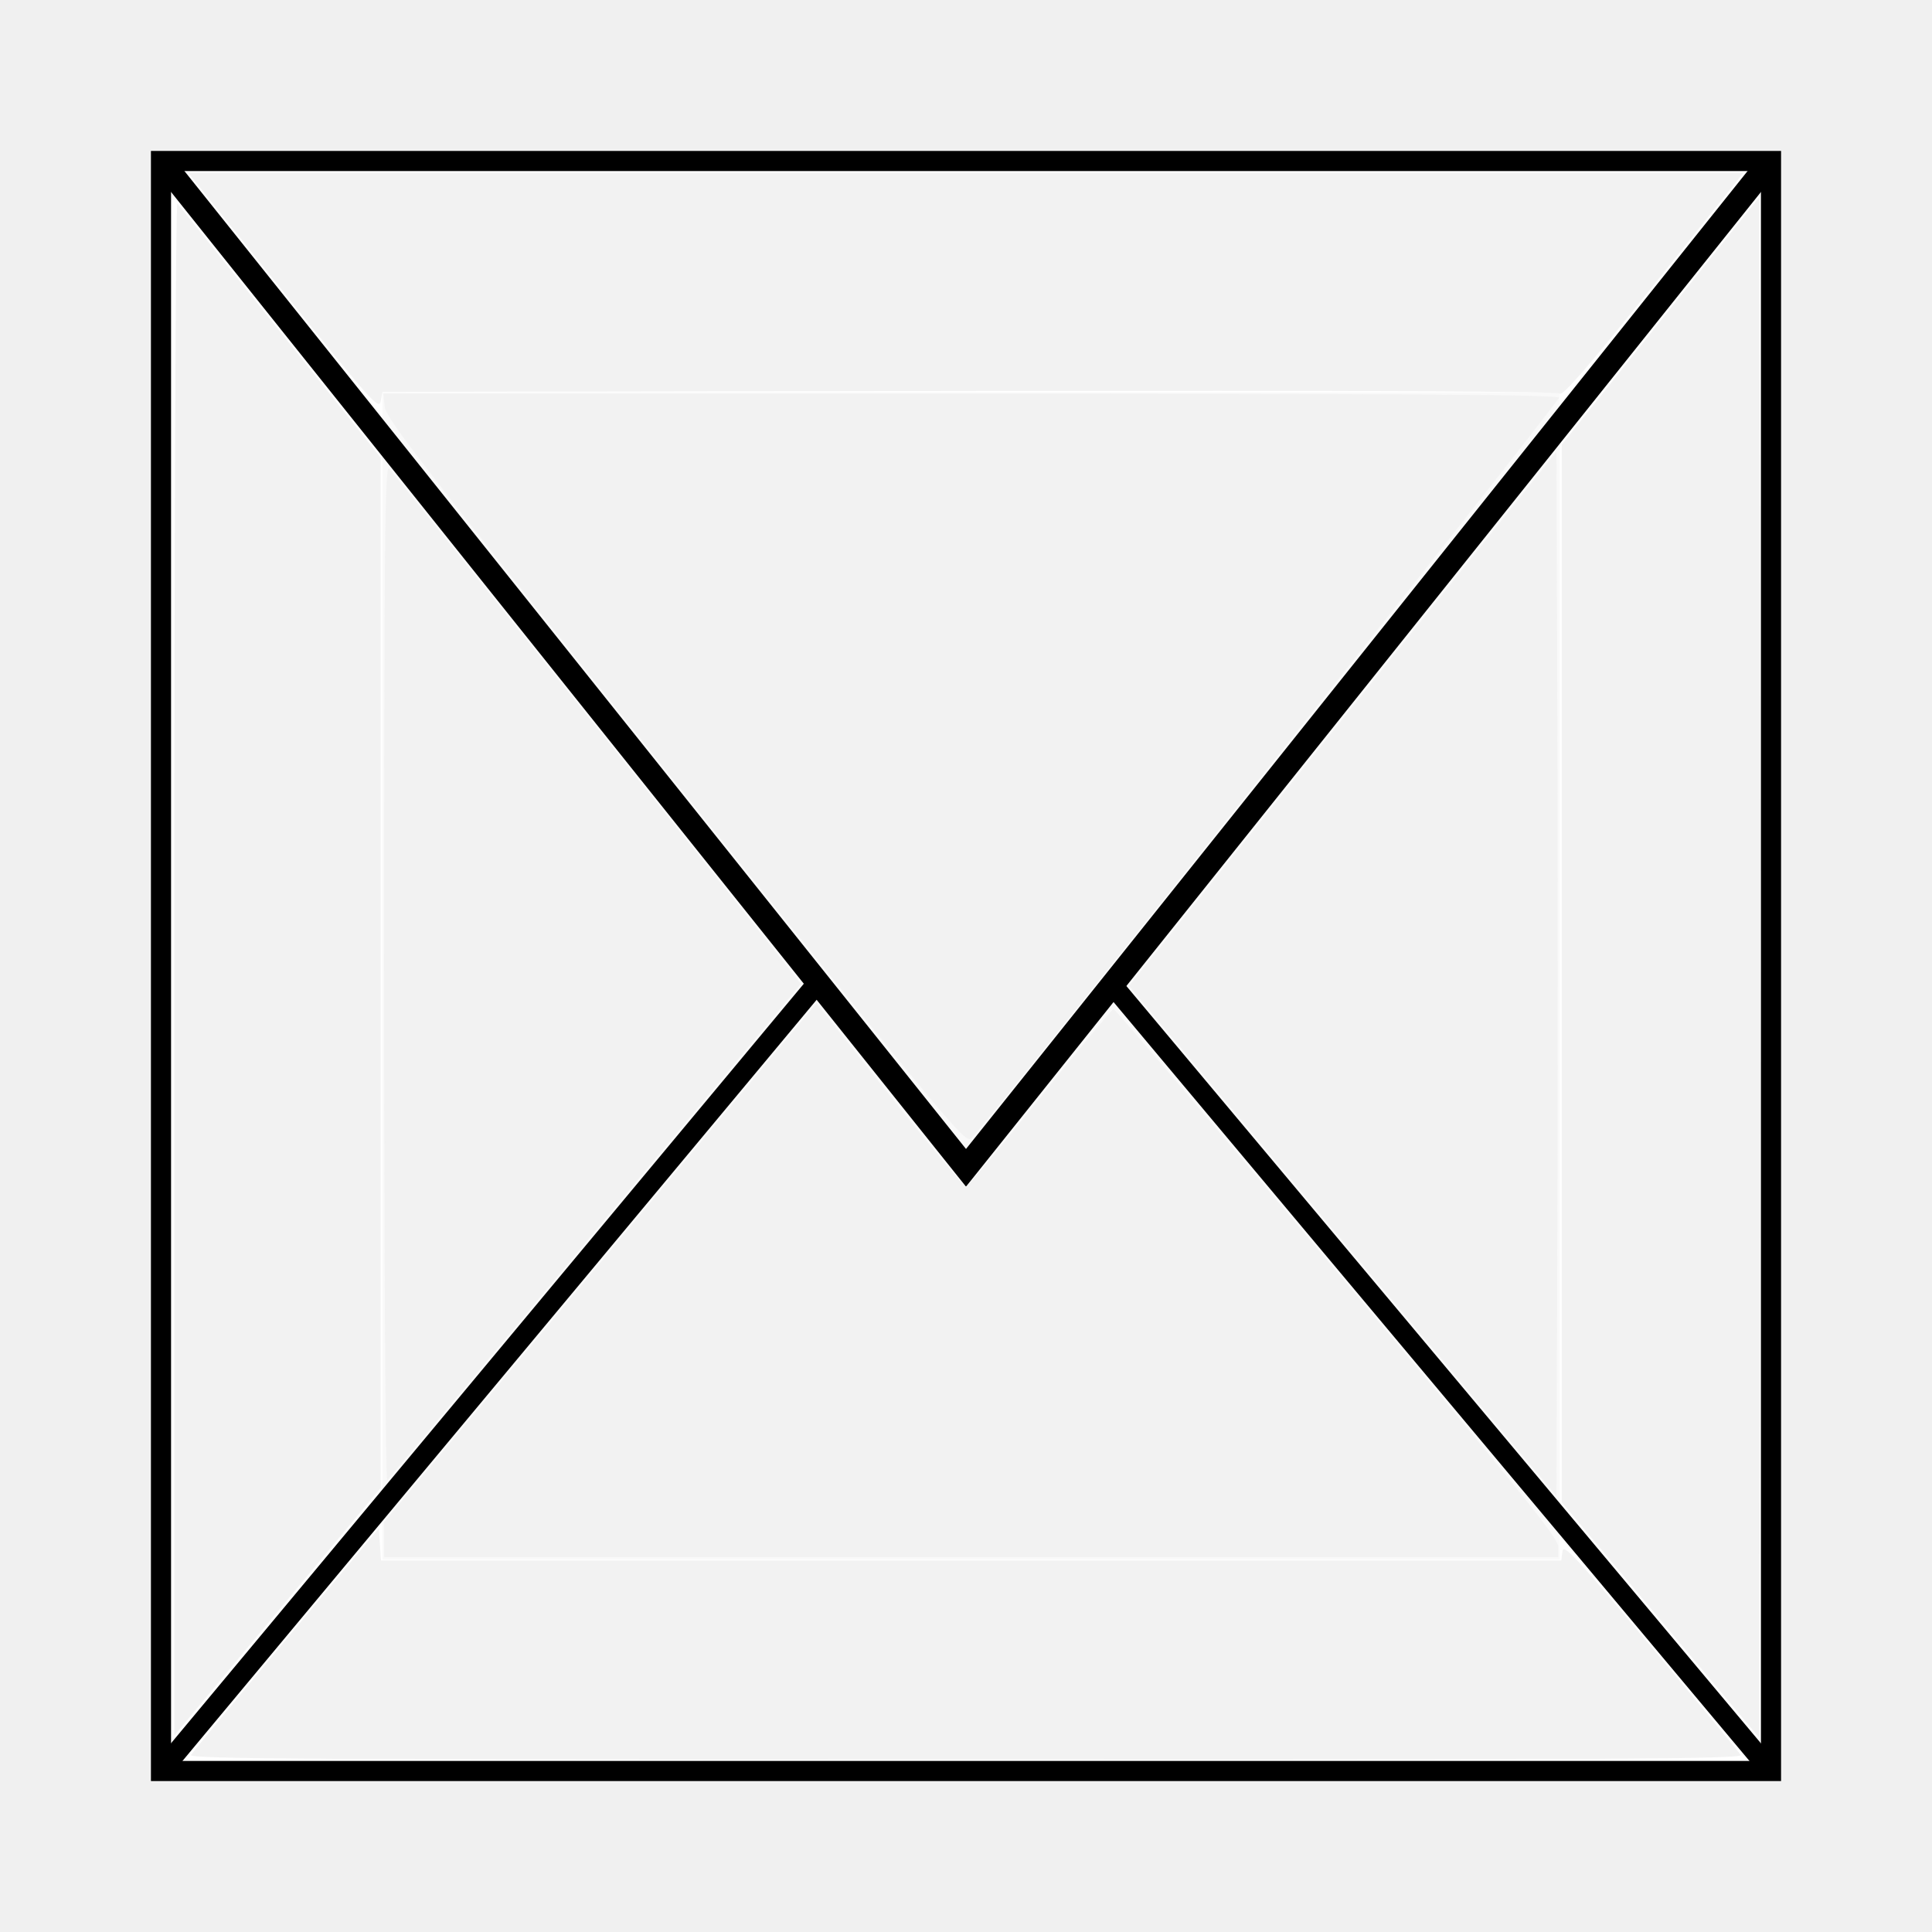
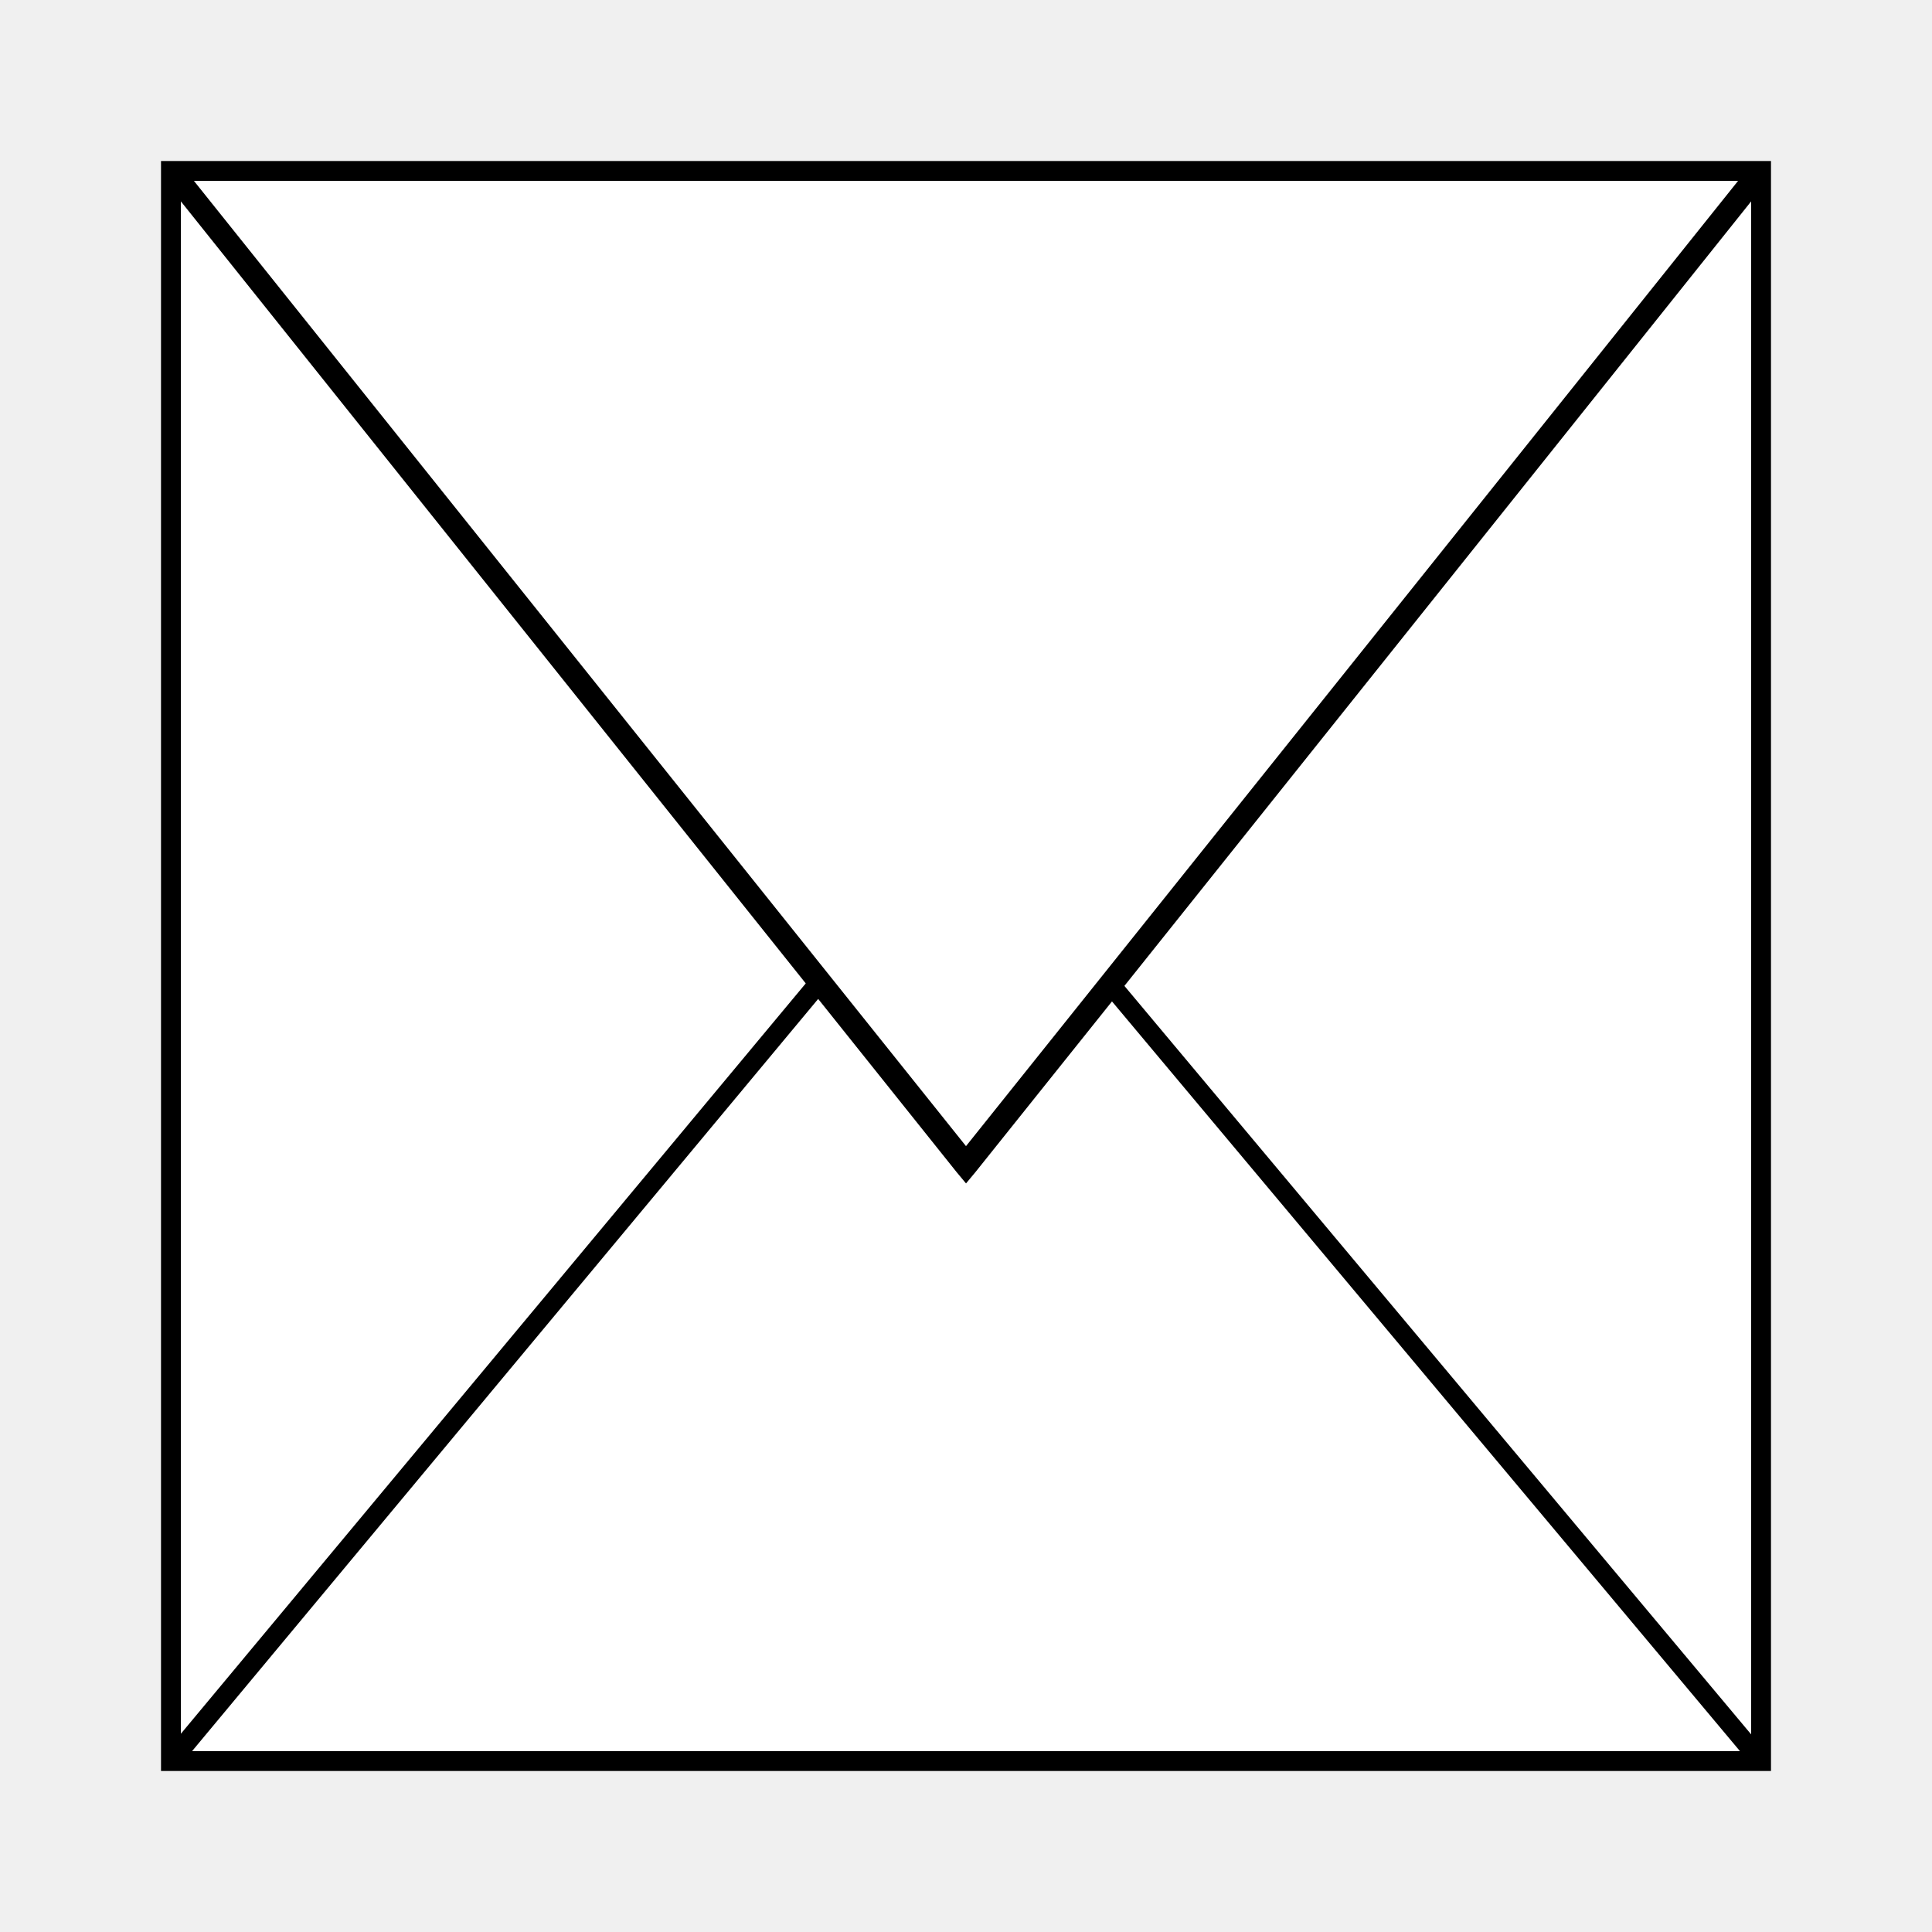
<svg xmlns="http://www.w3.org/2000/svg" width="96" height="96" id="svg2" version="1.1">
  <defs id="defs4" />
  <g id="layer2">
    <rect style="fill:#ffffff;fill-opacity:0.986;fill-rule:nonzero;stroke:#3981c3;stroke-width:1.377;stroke-linecap:butt;stroke-linejoin:miter;stroke-miterlimit:12.5;stroke-opacity:0;stroke-dasharray:none;stroke-dashoffset:0" id="rect3030" width="80" height="80" x="8" y="8" />
  </g>
  <g id="layer1" transform="translate(0,-956.3622)">
-     <rect style="fill:#f9f9f9;fill-opacity:0.986;fill-rule:nonzero;stroke:#3981c3;stroke-width:1.377;stroke-linecap:butt;stroke-linejoin:miter;stroke-miterlimit:12.5;stroke-opacity:0;stroke-dasharray:none;stroke-dashoffset:0" id="rect3013" width="58.5" height="58" x="19" y="19.5" transform="translate(0,956.3622)" />
-     <path style="fill:none;stroke:#000000;stroke-width:1px;stroke-linecap:butt;stroke-linejoin:miter;stroke-opacity:1" d="M 8,8 88,8 88,88 8,88 z" id="path2999" transform="translate(0,956.3622)" />
-     <path style="fill:none;stroke:#000000;stroke-width:1.169px;stroke-linecap:butt;stroke-linejoin:miter;stroke-opacity:1" d="M 8.084,964.446 48,1014.39 87.916,964.446" id="path3001" />
-     <path style="fill:none;stroke:#000000;stroke-width:1px;stroke-linecap:butt;stroke-linejoin:miter;stroke-opacity:1" d="M 8,88 40.659,48.801" id="path3007" transform="translate(0,956.3622)" />
-     <path style="fill:none;stroke:#000000;stroke-width:1px;stroke-linecap:butt;stroke-linejoin:miter;stroke-opacity:1" d="M 55.154,48.801 88,88" id="path3009" transform="translate(0,956.3622)" />
-     <path style="fill:#f2f2f2;fill-opacity:1;fill-rule:nonzero;stroke:#3981c3;stroke-width:0.243;stroke-linecap:butt;stroke-linejoin:miter;stroke-miterlimit:12.5;stroke-opacity:0;stroke-dasharray:none;stroke-dashoffset:0" d="m 19.089,48.372 c 0,-21.471 0.037,-25.313 0.242,-25.093 0.215,0.23 17.175,21.448 19.523,24.425 l 0.935,1.185 -10.198,12.25 C 23.982,67.876 19.325,73.464 19.241,73.556 19.157,73.65 19.089,62.515 19.089,48.372 z" id="path3011" transform="translate(0,956.3622)" />
-     <path style="fill:#f2f2f2;fill-opacity:1;fill-rule:nonzero;stroke:#3981c3;stroke-width:0.243;stroke-linecap:butt;stroke-linejoin:miter;stroke-miterlimit:12.5;stroke-opacity:0;stroke-dasharray:none;stroke-dashoffset:0" d="M 33.577,38.882 C 21.148,23.336 19.179,20.795 19.12,20.223 l -0.068,-0.663 29.172,0 c 21.552,0 29.189,0.052 29.239,0.2 0.054,0.161 -28.12,35.674 -29.194,36.799 -0.29,0.303 -0.972,-0.518 -14.692,-17.678 l 0,0 z" id="path3013" transform="translate(0,956.3622)" />
-     <path style="fill:#f2f2f2;fill-opacity:1;fill-rule:nonzero;stroke:#3981c3;stroke-width:0.243;stroke-linecap:butt;stroke-linejoin:miter;stroke-miterlimit:12.5;stroke-opacity:0;stroke-dasharray:none;stroke-dashoffset:0" d="m 19.207,66.122 c -0.14,-8.589 -0.116,-32.969 0.038,-38.684 0.119,-4.4 0.061,-4.226 0.993,-3.004 0.194,0.255 0.513,0.655 0.707,0.89 0.194,0.235 0.513,0.632 0.707,0.884 0.194,0.252 0.513,0.649 0.707,0.884 0.194,0.235 0.513,0.632 0.707,0.884 0.194,0.252 0.513,0.649 0.707,0.884 0.194,0.235 0.491,0.605 0.659,0.823 0.168,0.218 3.657,4.593 7.752,9.722 4.653,5.828 7.41,9.422 7.349,9.582 -0.085,0.221 -19.095,23.152 -19.909,24.015 -0.285,0.302 -0.308,-0.085 -0.419,-6.879 z" id="path3015" transform="translate(0,956.3622)" />
-     <path style="fill:#f2f2f2;fill-opacity:1;fill-rule:nonzero;stroke:#3981c3;stroke-width:0.243;stroke-linecap:butt;stroke-linejoin:miter;stroke-miterlimit:12.5;stroke-opacity:0;stroke-dasharray:none;stroke-dashoffset:0" d="m 8.66,48.091 c 0,-21.284 0.067,-38.074 0.152,-37.98 0.084,0.092 2.39,2.971 5.127,6.396 l 4.975,6.228 0,25.6 0,25.6 -5.127,6.152 -5.127,6.152 0,-38.148 z" id="path3017" transform="translate(0,956.3622)" />
-     <path style="fill:#f2f2f2;fill-opacity:1;fill-rule:nonzero;stroke:#3981c3;stroke-width:0.243;stroke-linecap:butt;stroke-linejoin:miter;stroke-miterlimit:12.5;stroke-opacity:0;stroke-dasharray:none;stroke-dashoffset:0" d="m 14.094,14.515 -4.73,-5.915 38.628,0 38.628,0 -4.452,5.564 c -3.204,4.005 -4.51,5.516 -4.66,5.391 -0.135,-0.112 -10.534,-0.157 -29.356,-0.128 l -29.148,0.045 -0.09,0.479 c -0.081,0.432 -0.556,-0.103 -4.82,-5.436 l 0,0 z" id="path3019" transform="translate(0,956.3622)" />
+     <rect style="fill:#ffffff;fill-opacity:1;fill-rule:nonzero;stroke:none" id="rect3055" width="80" height="80" x="8" y="964.362" />
+     <path style="font-size:medium;font-style:normal;font-variant:normal;font-weight:normal;font-stretch:normal;text-indent:0;text-align:start;text-decoration:none;line-height:normal;letter-spacing:normal;word-spacing:normal;text-transform:none;direction:ltr;block-progression:tb;writing-mode:lr-tb;text-anchor:start;baseline-shift:baseline;color:#000000;fill:#000000;fill-opacity:1;stroke:none;stroke-width:1px;marker:none;visibility:visible;display:inline;overflow:visible;enable-background:accumulate;font-family:Sans;-inkscape-font-specification:Sans" d="m 8,964.362 0,0.494 0,79.012 0,0.494 0.494,0 79.012,0 0.494,0 0,-0.494 0,-79.012 0,-0.494 -0.494,0 -79.012,0 -0.494,0 z m 1.636,0.988 76.728,0 L 48,1013.313 9.636,965.35 z m -0.648,1.019 31.049,38.858 -31.049,37.284 0,-76.142 z m 78.025,0 0,76.173 -31.142,-37.191 31.142,-38.982 z m -46.358,39.63 6.883,8.611 0.463,0.556 0.463,-0.556 6.79,-8.488 31.204,37.253 -76.914,0 31.111,-37.377 z" id="path2999" />
    <path style="fill:#f2f2f2;fill-opacity:1;fill-rule:nonzero;stroke:#3981c3;stroke-width:0.243;stroke-linecap:butt;stroke-linejoin:miter;stroke-miterlimit:12.5;stroke-opacity:0;stroke-dasharray:none;stroke-dashoffset:0" d="" id="path3021" transform="translate(0,956.3622)" />
-     <path style="fill:#f2f2f2;fill-opacity:1;fill-rule:nonzero;stroke:#3981c3;stroke-width:0.243;stroke-linecap:butt;stroke-linejoin:miter;stroke-miterlimit:12.5;stroke-opacity:0;stroke-dasharray:none;stroke-dashoffset:0" d="m 9.49,87.205 c 0.078,-0.131 2.21,-2.718 4.738,-5.75 l 4.596,-5.513 0.054,0.8 0.054,0.8 29.324,0 29.324,0 0.056,-0.458 c 0.048,-0.395 0.654,0.255 4.387,4.712 2.382,2.844 4.395,5.277 4.472,5.408 0.118,0.199 -6.156,0.238 -38.502,0.238 -32.288,0 -38.62,-0.039 -38.502,-0.237 z" id="path3023" transform="translate(0,956.3622)" />
-     <path style="fill:#f2f2f2;fill-opacity:1;fill-rule:nonzero;stroke:#3981c3;stroke-width:0.243;stroke-linecap:butt;stroke-linejoin:miter;stroke-miterlimit:12.5;stroke-opacity:0;stroke-dasharray:none;stroke-dashoffset:0" d="m 19.089,76.499 0,-0.867 10.741,-12.888 10.741,-12.888 3.622,4.553 c 1.992,2.504 3.702,4.553 3.799,4.553 0.097,-9e-6 1.755,-1.985 3.685,-4.41 1.929,-2.426 3.575,-4.41 3.657,-4.41 0.082,0 5.086,5.891 11.12,13.092 9.055,10.805 10.972,13.183 10.972,13.612 l 0,0.52 -29.168,0 -29.168,0 0,-0.867 z" id="path3025" transform="translate(0,956.3622)" />
-     <path style="fill:#f2f2f2;fill-opacity:1;fill-rule:nonzero;stroke:#3981c3;stroke-width:0.243;stroke-linecap:butt;stroke-linejoin:miter;stroke-miterlimit:12.5;stroke-opacity:0;stroke-dasharray:none;stroke-dashoffset:0" d="M 66.722,61.659 56.107,48.993 66.722,35.724 77.337,22.455 77.383,35.415 c 0.025,7.128 0.025,18.799 0,25.935 L 77.337,74.325 66.722,61.659 z" id="path3027" transform="translate(0,956.3622)" />
-     <path style="fill:#f2f2f2;fill-opacity:1;fill-rule:nonzero;stroke:#3981c3;stroke-width:0.243;stroke-linecap:butt;stroke-linejoin:miter;stroke-miterlimit:12.5;stroke-opacity:0;stroke-dasharray:none;stroke-dashoffset:0" d="m 82.508,80.496 -4.906,-5.849 0,-26.277 0,-26.277 4.906,-6.144 4.906,-6.144 0.045,19.094 c 0.025,10.502 0.025,27.723 0,38.27 l -0.045,19.176 -4.906,-5.849 z" id="path3029" transform="translate(0,956.3622)" />
  </g>
</svg>
